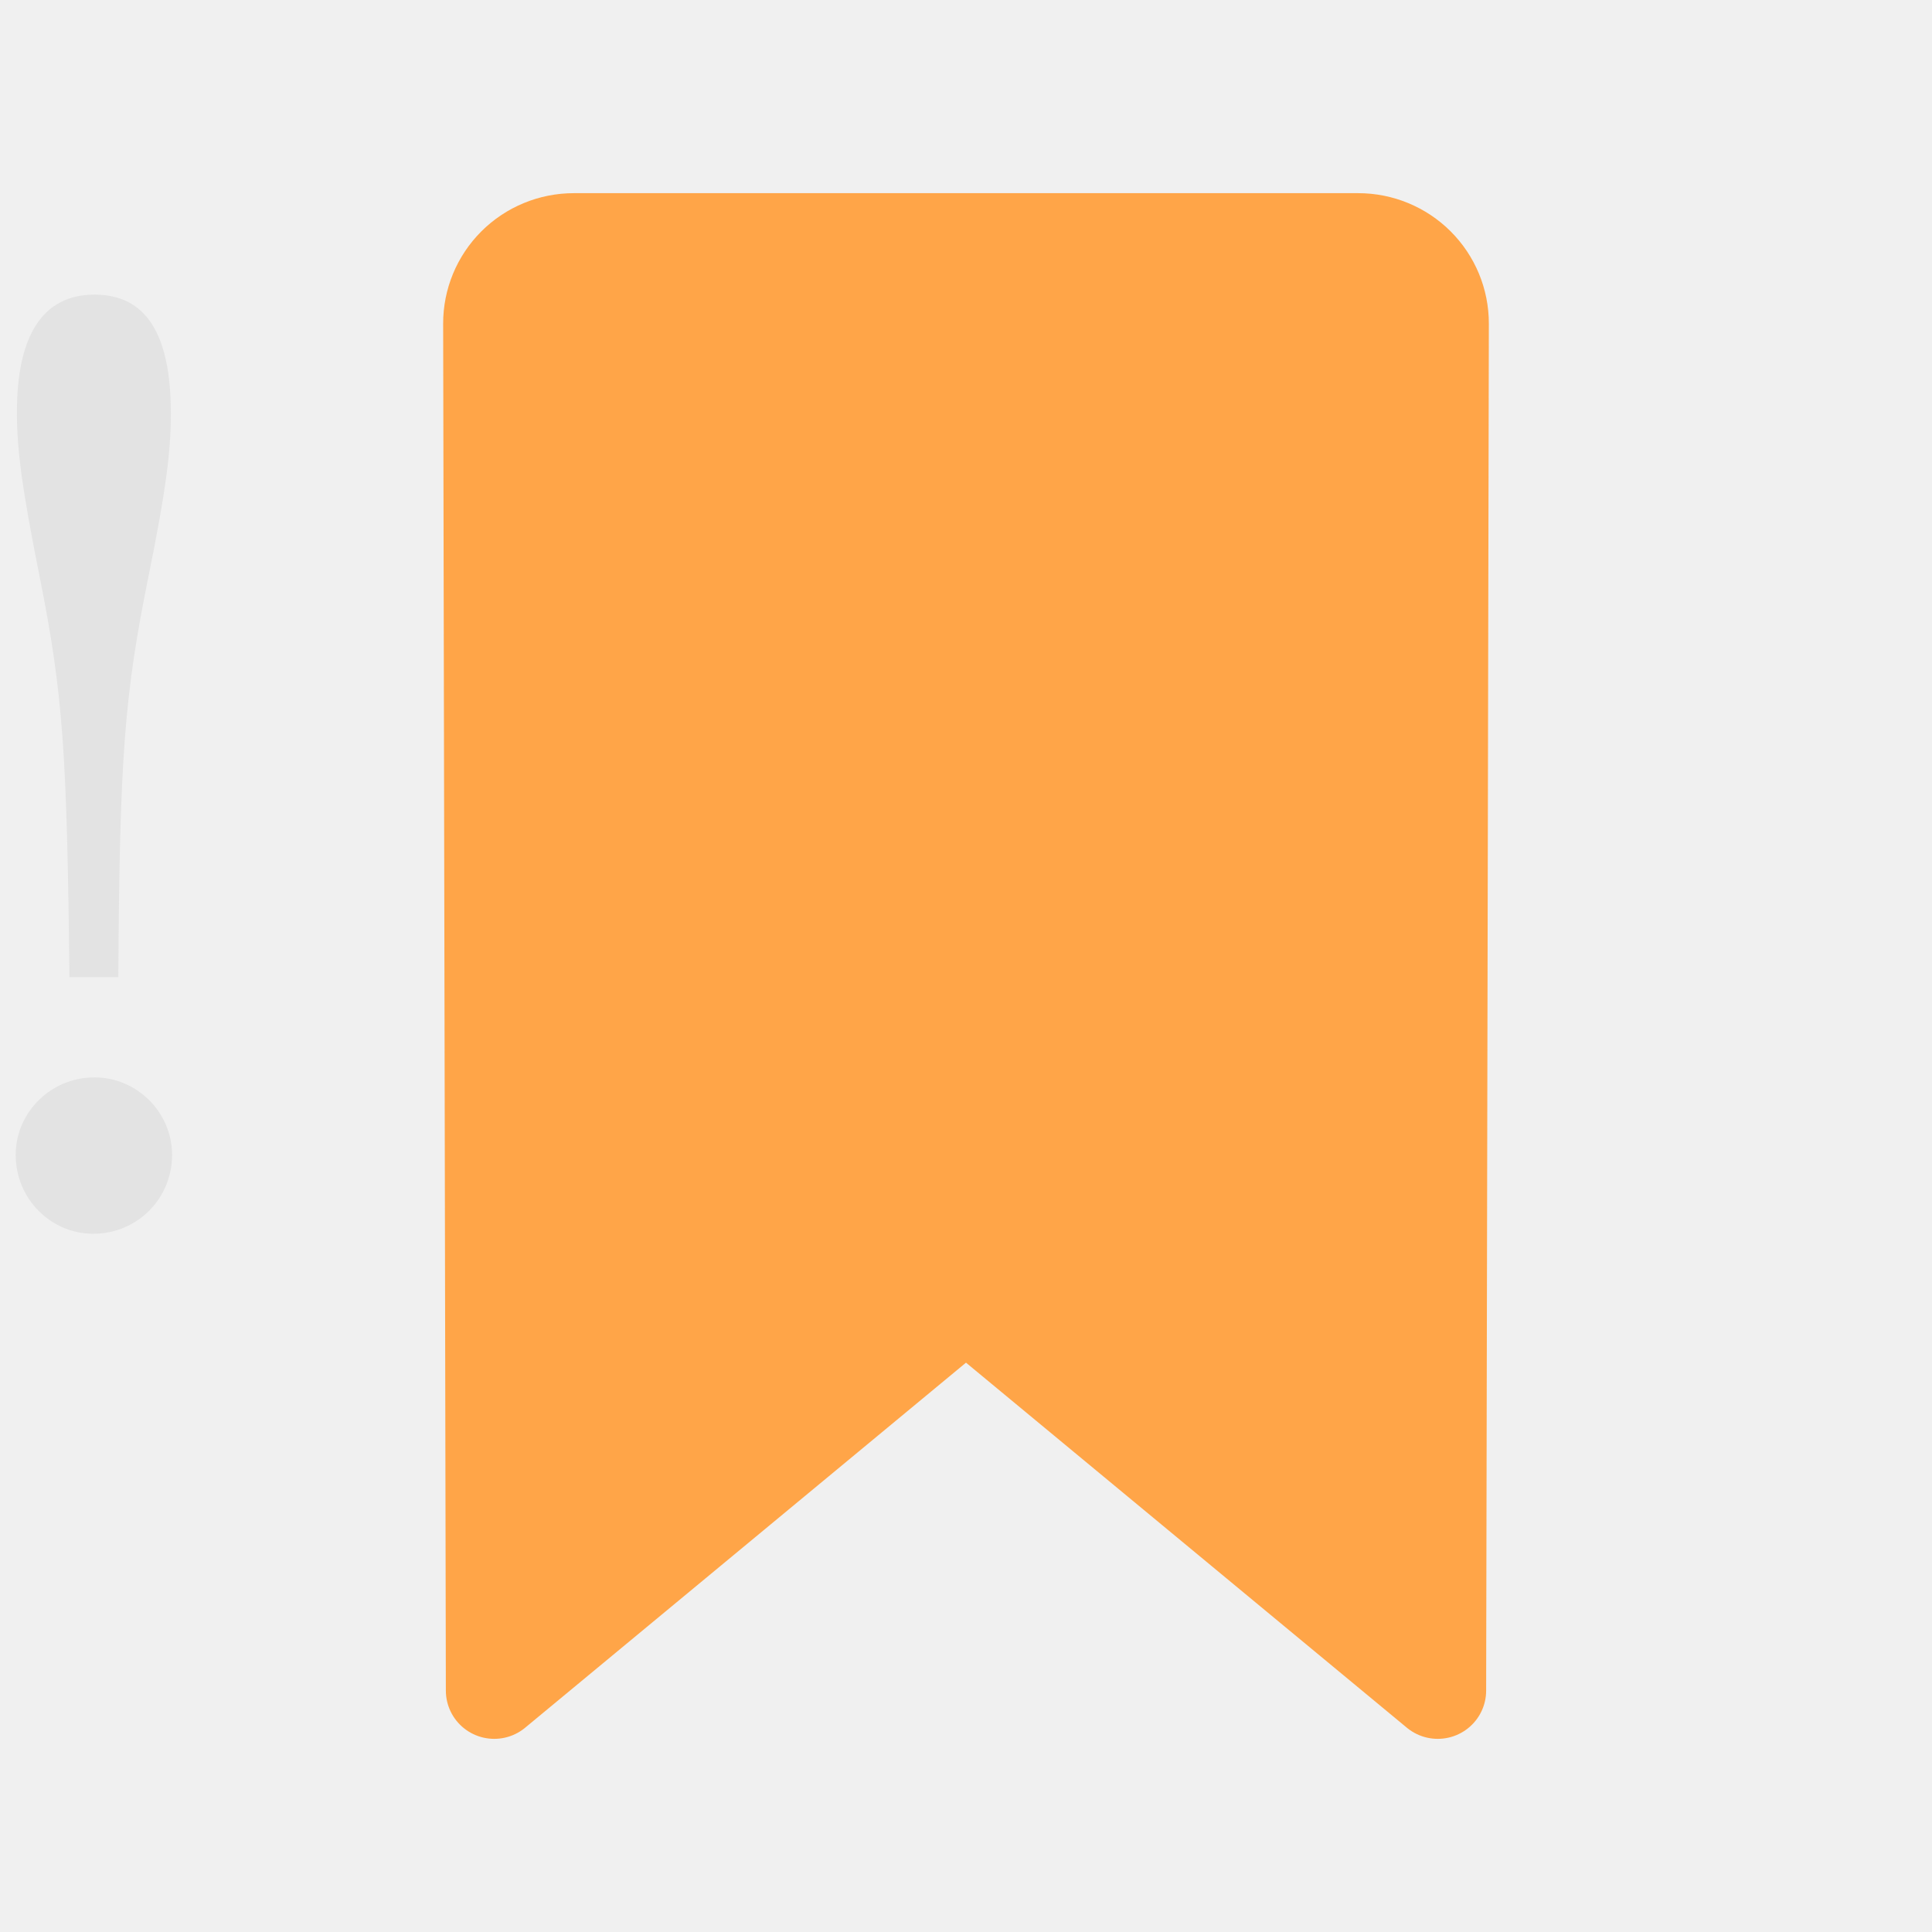
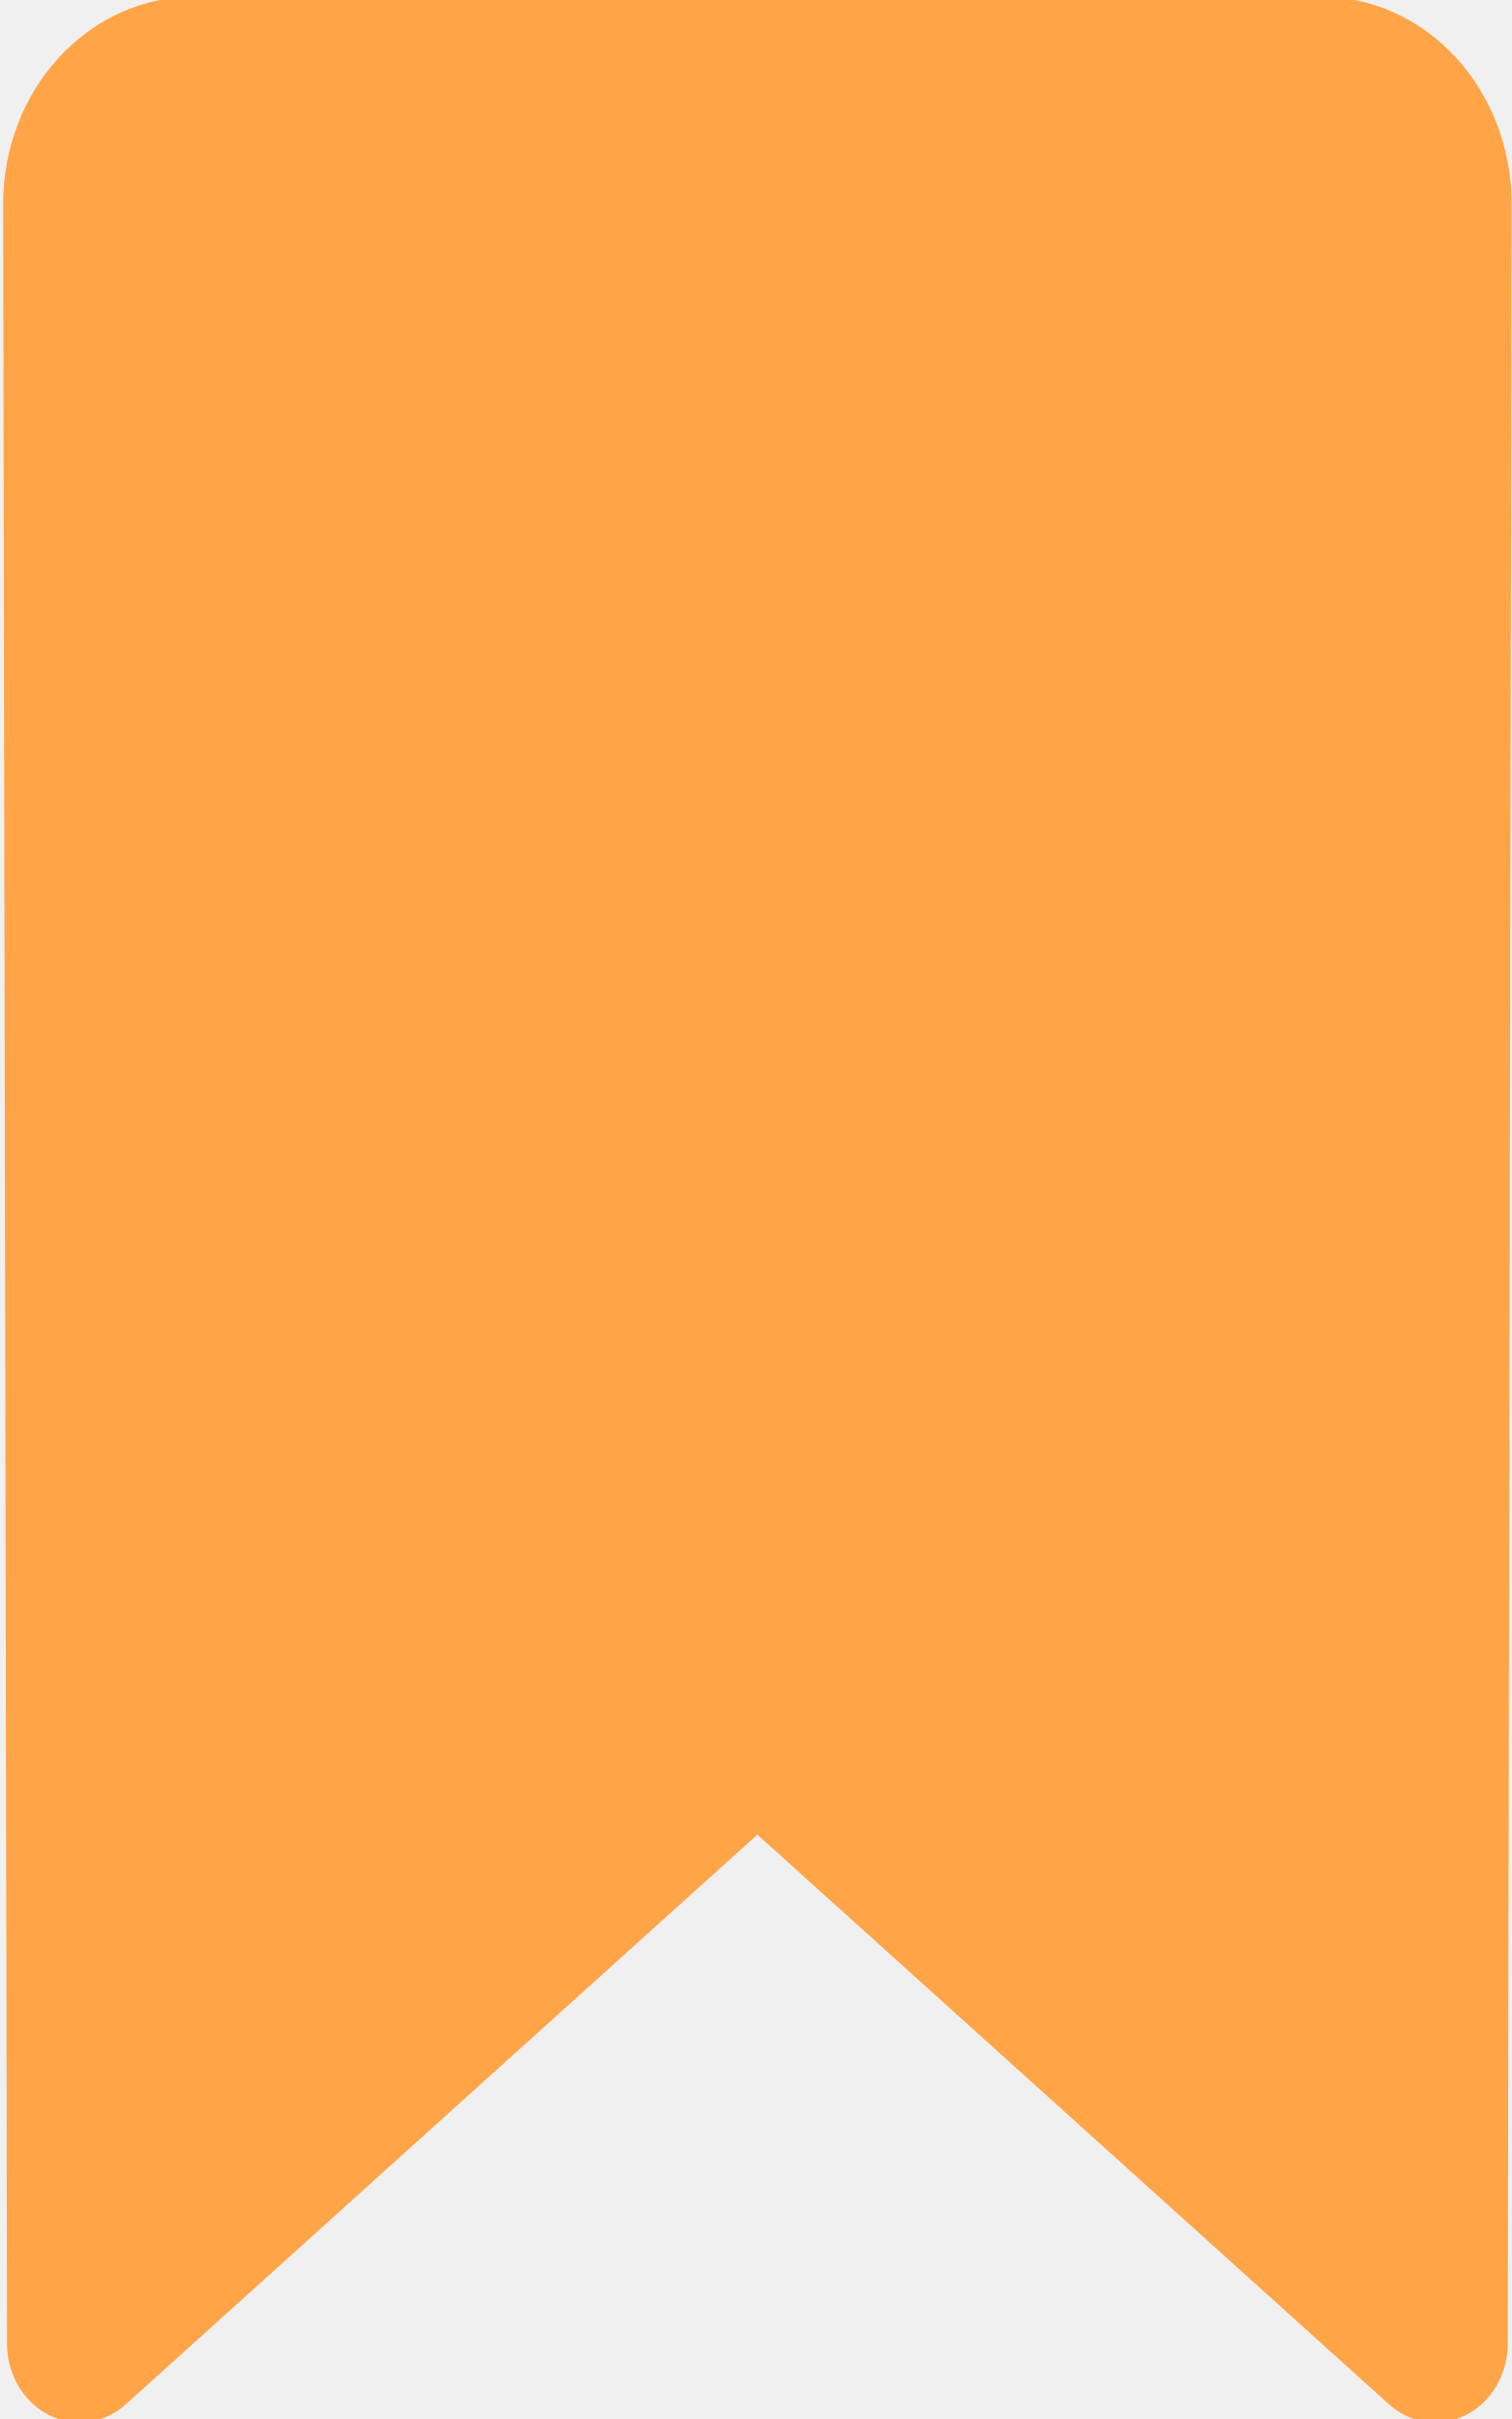
- <svg xmlns="http://www.w3.org/2000/svg" version="1.1" x="0px" y="0px" viewBox="0 0 100 100" enable-background="new 0 0 100 100" xml:space="preserve" id="svg12" width="100" height="100">
+ <svg xmlns="http://www.w3.org/2000/svg" version="1.1" x="0px" y="0px" viewBox="0 0 50 80" enable-background="new 0 0 100 100" xml:space="preserve" id="svg12" width="50" height="80">
  <defs id="defs16" />
-   <g id="layer1" style="stroke:#720f0f;stroke-opacity:1;fill:#64232f;fill-opacity:1">
-     <path id="path3" style="opacity:1;fill:#ffa548;stroke:#ffa548;stroke-width:5.869;stroke-linecap:square;stroke-linejoin:round;stroke-miterlimit:1000;stroke-dasharray:none;stroke-opacity:1;fill-opacity:1" d="M 21.218,5 21.382,88.18 50,64.41 78.619,88.18 78.783,5 A 4.99,4.99 45.056 0 0 73.792,-3.8e-5 l -47.584,0 a 4.99,4.99 134.944 0 0 -4.99,5 z" transform="matrix(0.8532435,0,0,0.8506637,7.337408,12.49454)" />
-     <text xml:space="preserve" style="font-style:normal;font-variant:normal;font-weight:normal;font-stretch:normal;font-size:64.813px;font-family:'Century Schoolbook';-inkscape-font-specification:'Century Schoolbook';text-align:center;writing-mode:lr-tb;direction:ltr;text-anchor:middle;fill:#e3e3e3;stroke:none;stroke-width:5;stroke-linecap:square;stroke-linejoin:round;stroke-miterlimit:1000" x="49.81" y="62.952" id="text1">
-       <tspan id="tspan1" x="49.81" y="62.952" style="fill:#e3e3e3;stroke-width:5">!</tspan>
+   <g id="layer1" style="fill:#64232f;fill-opacity:1;stroke:#720f0f;stroke-opacity:1">
+     <path id="path3" style="opacity:1;fill:#ffa548;fill-opacity:1;stroke:#ffa548;stroke-width:6.125;stroke-linecap:square;stroke-linejoin:round;stroke-miterlimit:1000;stroke-dasharray:none;stroke-opacity:1" d="M 21.218,5 21.382,88.18 50,64.41 78.619,88.18 78.783,5 A 4.99,4.99 45.056 0 0 73.792,-3.8e-5 l -47.584,0 a 4.99,4.99 134.944 0 0 -4.99,5 z" transform="matrix(0.7834829,0,0,0.8506637,-14.12099,2.49625)" />
+     <text xml:space="preserve" style="font-style:normal;font-variant:normal;font-weight:normal;font-stretch:normal;font-size:69.757px;font-family:'Arial Rounded MT Bold';-inkscape-font-specification:'Arial Rounded MT Bold, ';text-align:center;writing-mode:lr-tb;direction:ltr;text-anchor:middle;fill:#ffffff;fill-opacity:1;stroke:none;stroke-width:5;stroke-linecap:square;stroke-linejoin:round;stroke-miterlimit:1000" x="25" y="55.066" id="text1">
+       <tspan id="tspan1" x="25" y="55.066" style="stroke-width:5">!</tspan>
    </text>
  </g>
  <g id="layer2" />
</svg>
